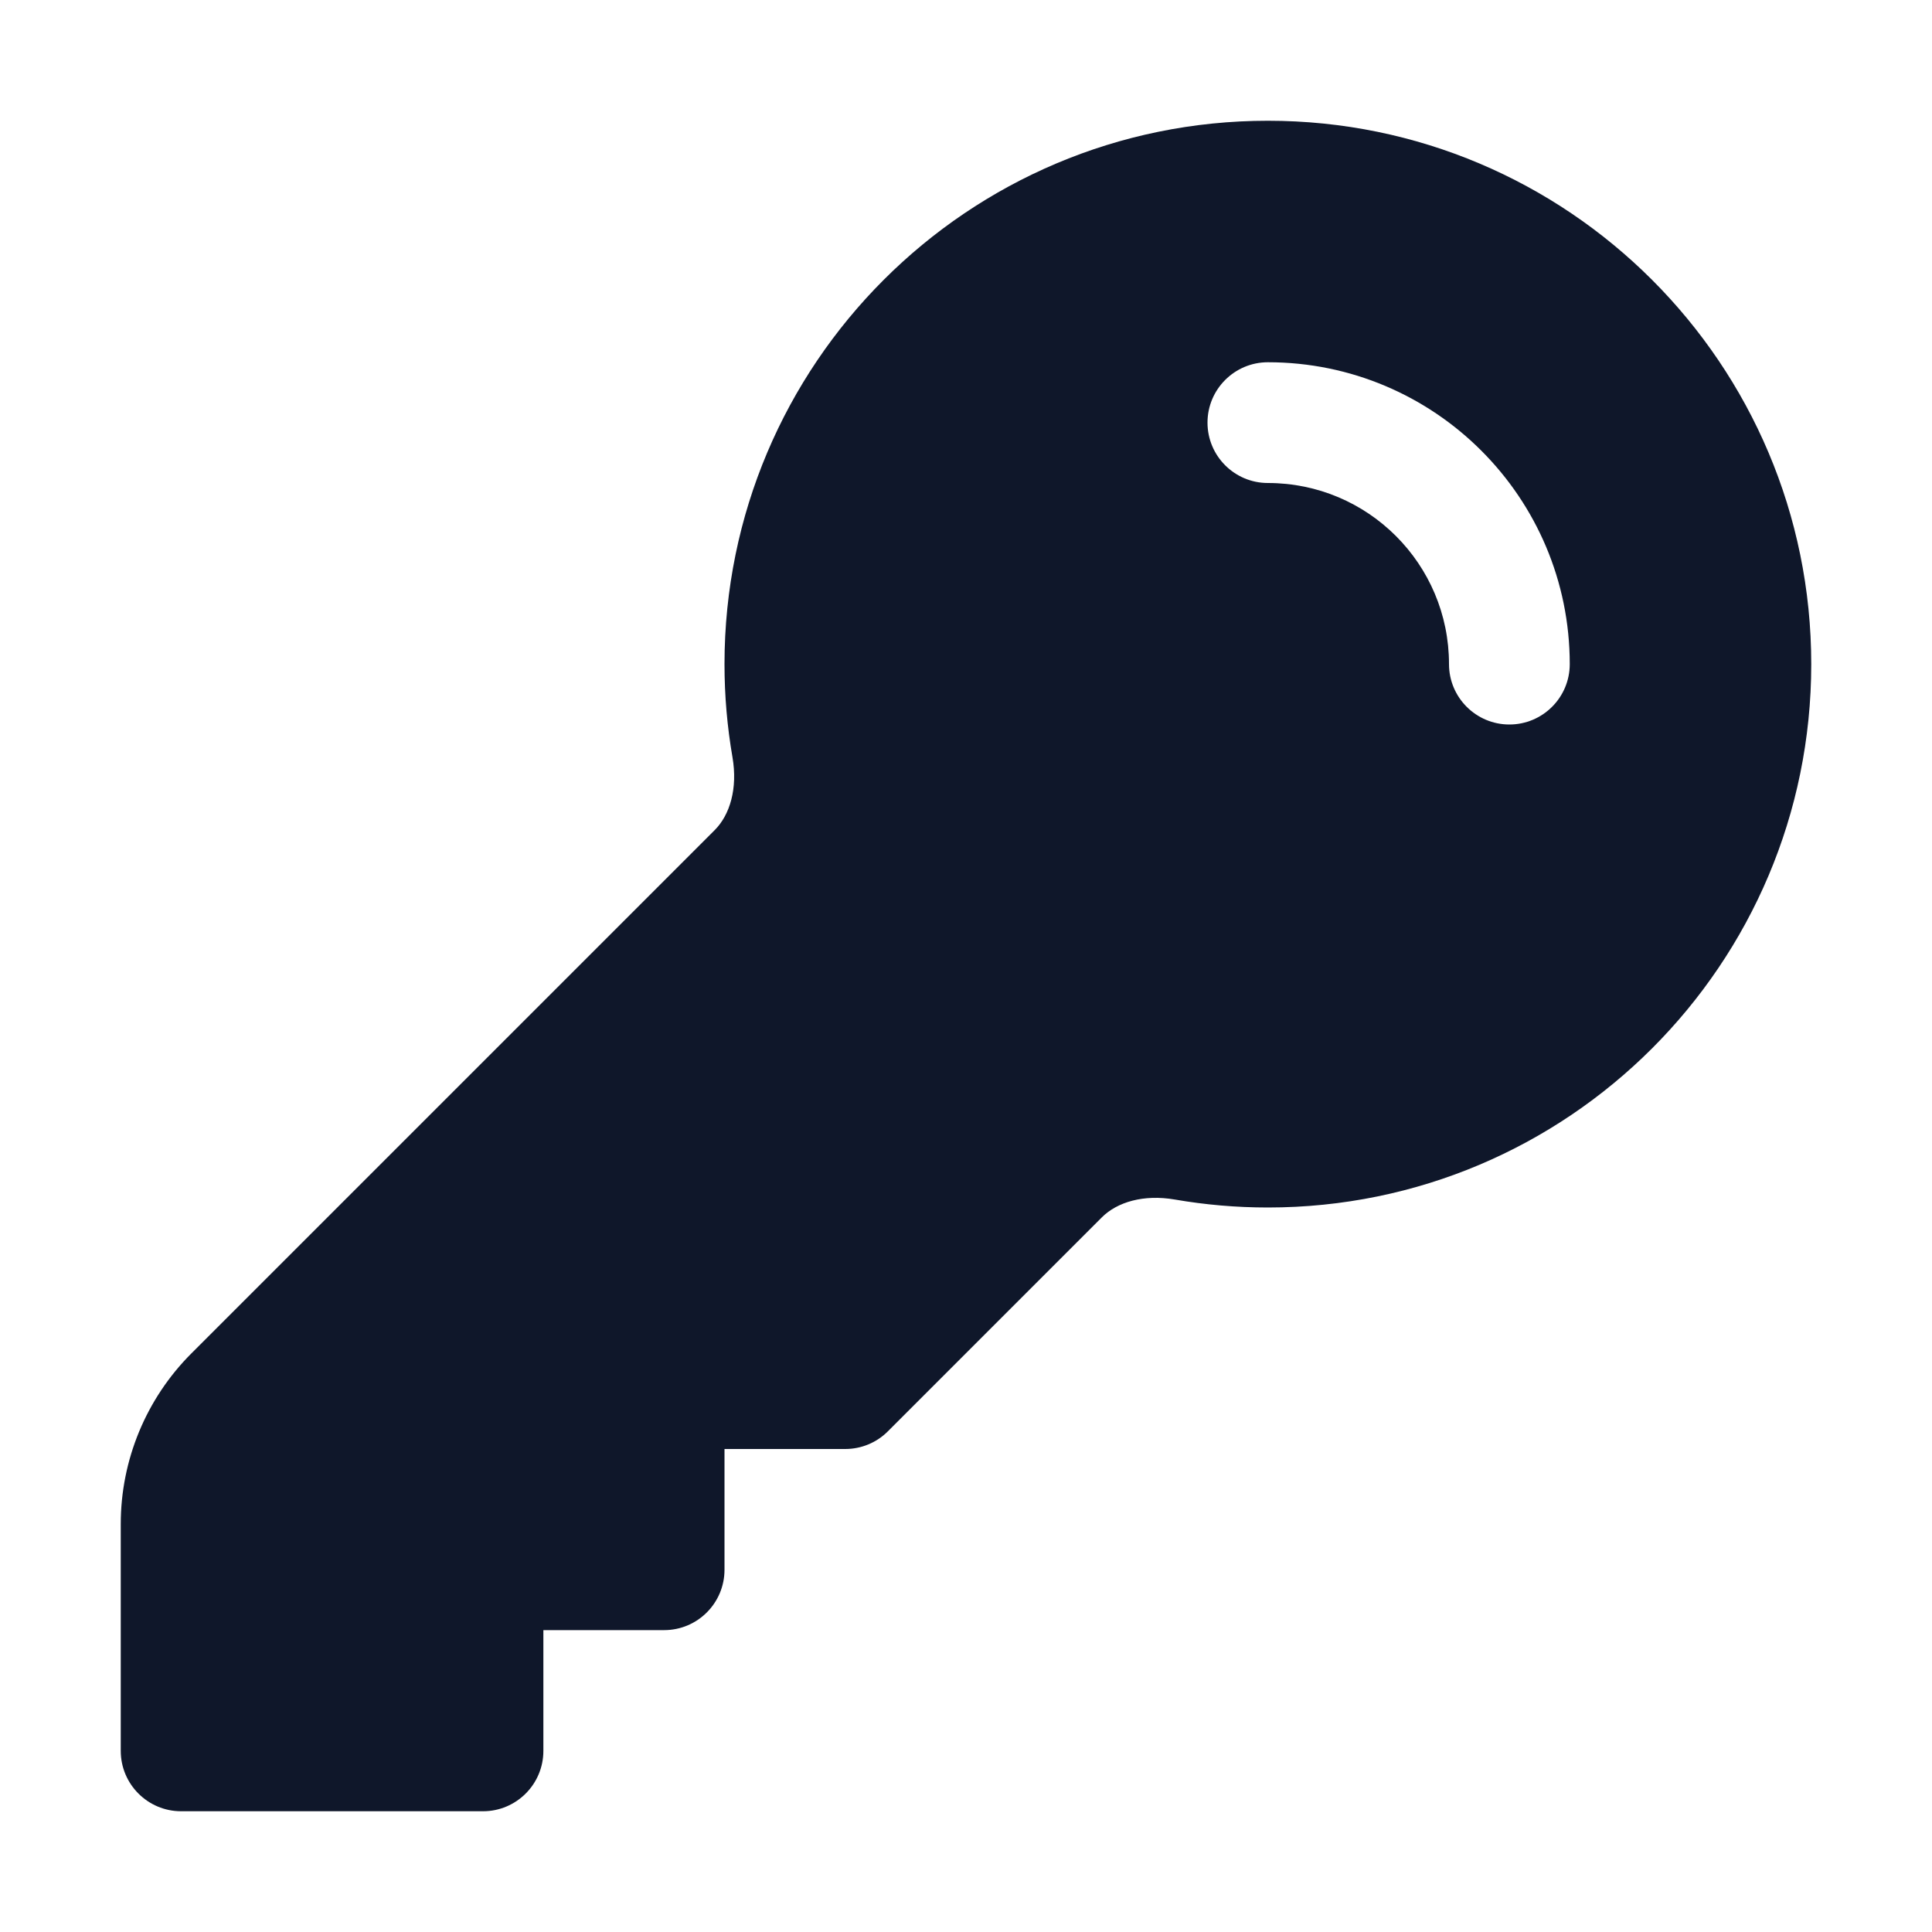
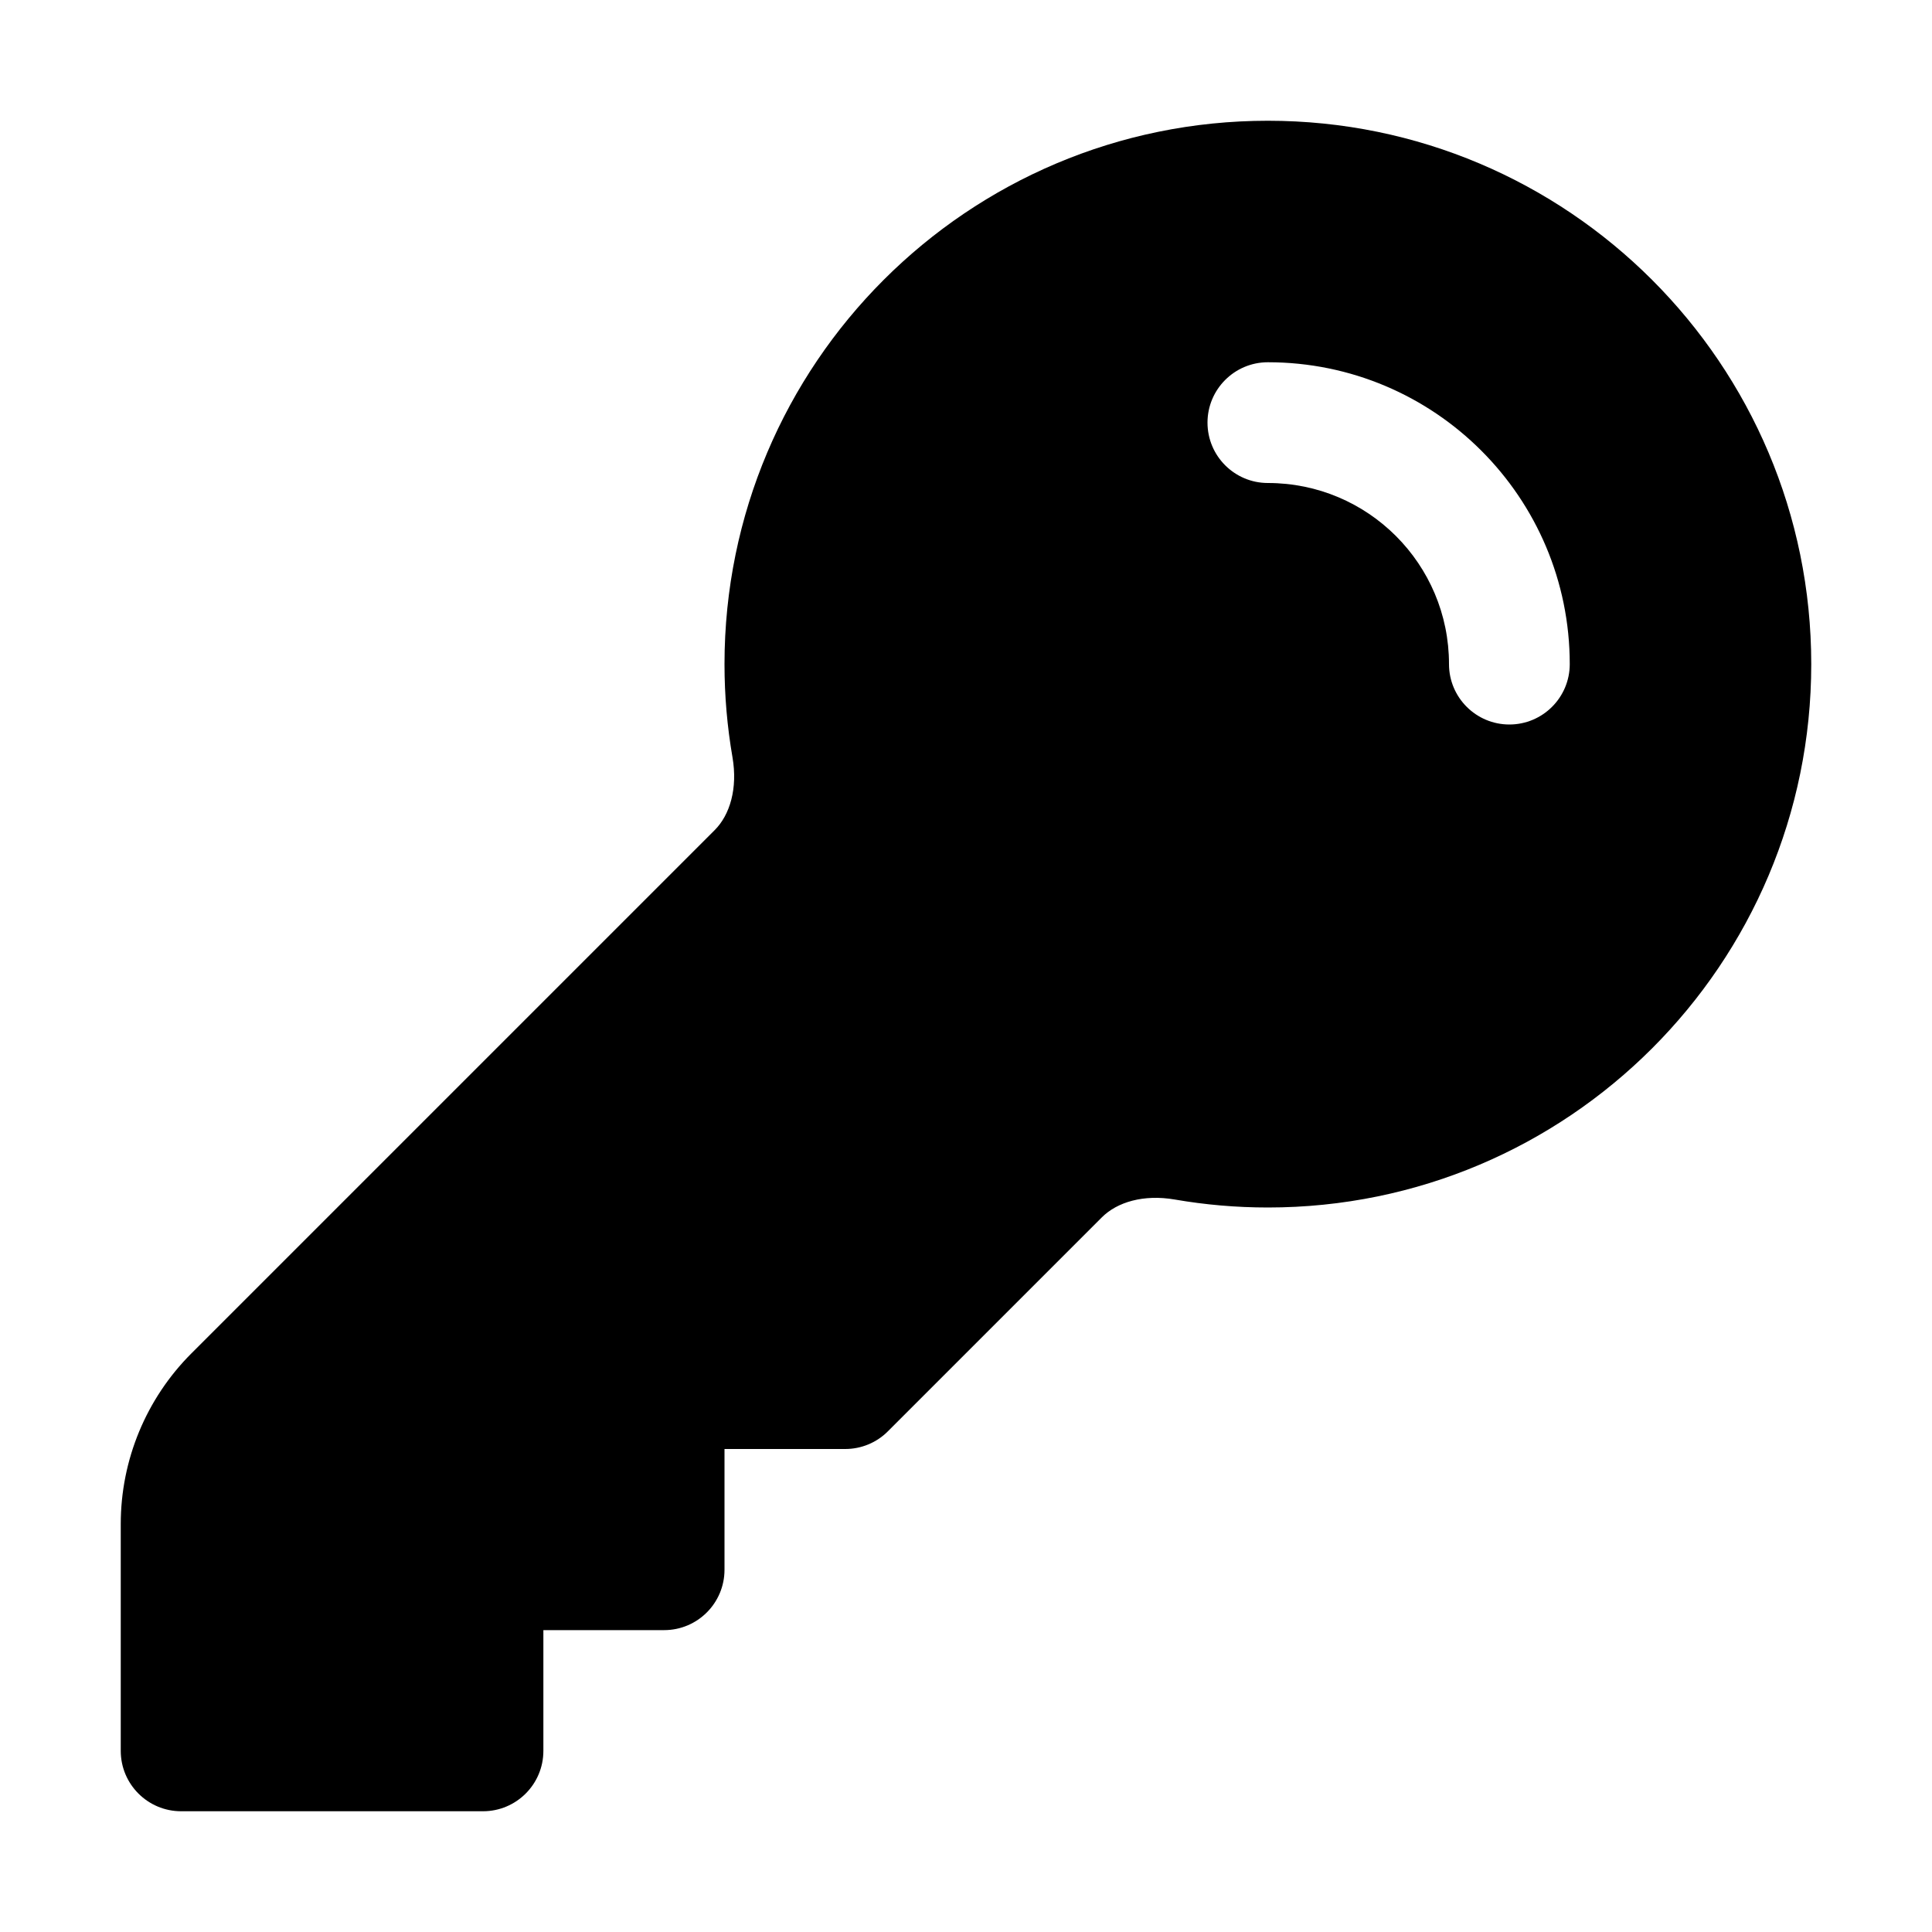
<svg xmlns="http://www.w3.org/2000/svg" width="24" height="24" viewBox="0 0 24 24" fill="none">
-   <path fill-rule="evenodd" clip-rule="evenodd" d="M15.75 1.5C12.022 1.5 9 4.522 9 8.25C9 8.644 9.034 9.03 9.099 9.406C9.166 9.795 9.067 10.123 8.878 10.312L2.379 16.811C1.816 17.373 1.5 18.136 1.5 18.932V21.75C1.5 22.164 1.836 22.5 2.25 22.5H6C6.414 22.5 6.75 22.164 6.75 21.75V20.25H8.25C8.664 20.25 9 19.914 9 19.5V18H10.5C10.699 18 10.89 17.921 11.03 17.78L13.688 15.122C13.877 14.933 14.205 14.834 14.594 14.901C14.97 14.966 15.356 15 15.75 15C19.478 15 22.5 11.978 22.5 8.25C22.5 4.522 19.478 1.5 15.75 1.5ZM15.75 4.5C15.336 4.5 15 4.836 15 5.25C15 5.664 15.336 6 15.75 6C16.993 6 18 7.007 18 8.25C18 8.664 18.336 9 18.75 9C19.164 9 19.5 8.664 19.5 8.25C19.5 6.179 17.821 4.5 15.75 4.5Z" fill="#0F172A" />
+   <path fill-rule="evenodd" clip-rule="evenodd" d="M15.75 1.5C12.022 1.5 9 4.522 9 8.25C9 8.644 9.034 9.03 9.099 9.406C9.166 9.795 9.067 10.123 8.878 10.312L2.379 16.811C1.816 17.373 1.5 18.136 1.5 18.932V21.75C1.5 22.164 1.836 22.5 2.25 22.5H6C6.414 22.5 6.75 22.164 6.75 21.75V20.25H8.25C8.664 20.25 9 19.914 9 19.5V18H10.5C10.699 18 10.89 17.921 11.03 17.78L13.688 15.122C13.877 14.933 14.205 14.834 14.594 14.901C14.97 14.966 15.356 15 15.75 15C19.478 15 22.5 11.978 22.5 8.25C22.5 4.522 19.478 1.5 15.75 1.5ZM15.75 4.5C15.336 4.5 15 4.836 15 5.25C15 5.664 15.336 6 15.75 6C16.993 6 18 7.007 18 8.25C18 8.664 18.336 9 18.75 9C19.164 9 19.5 8.664 19.5 8.25C19.5 6.179 17.821 4.5 15.75 4.5Z" fill="currentColor" />
</svg>
